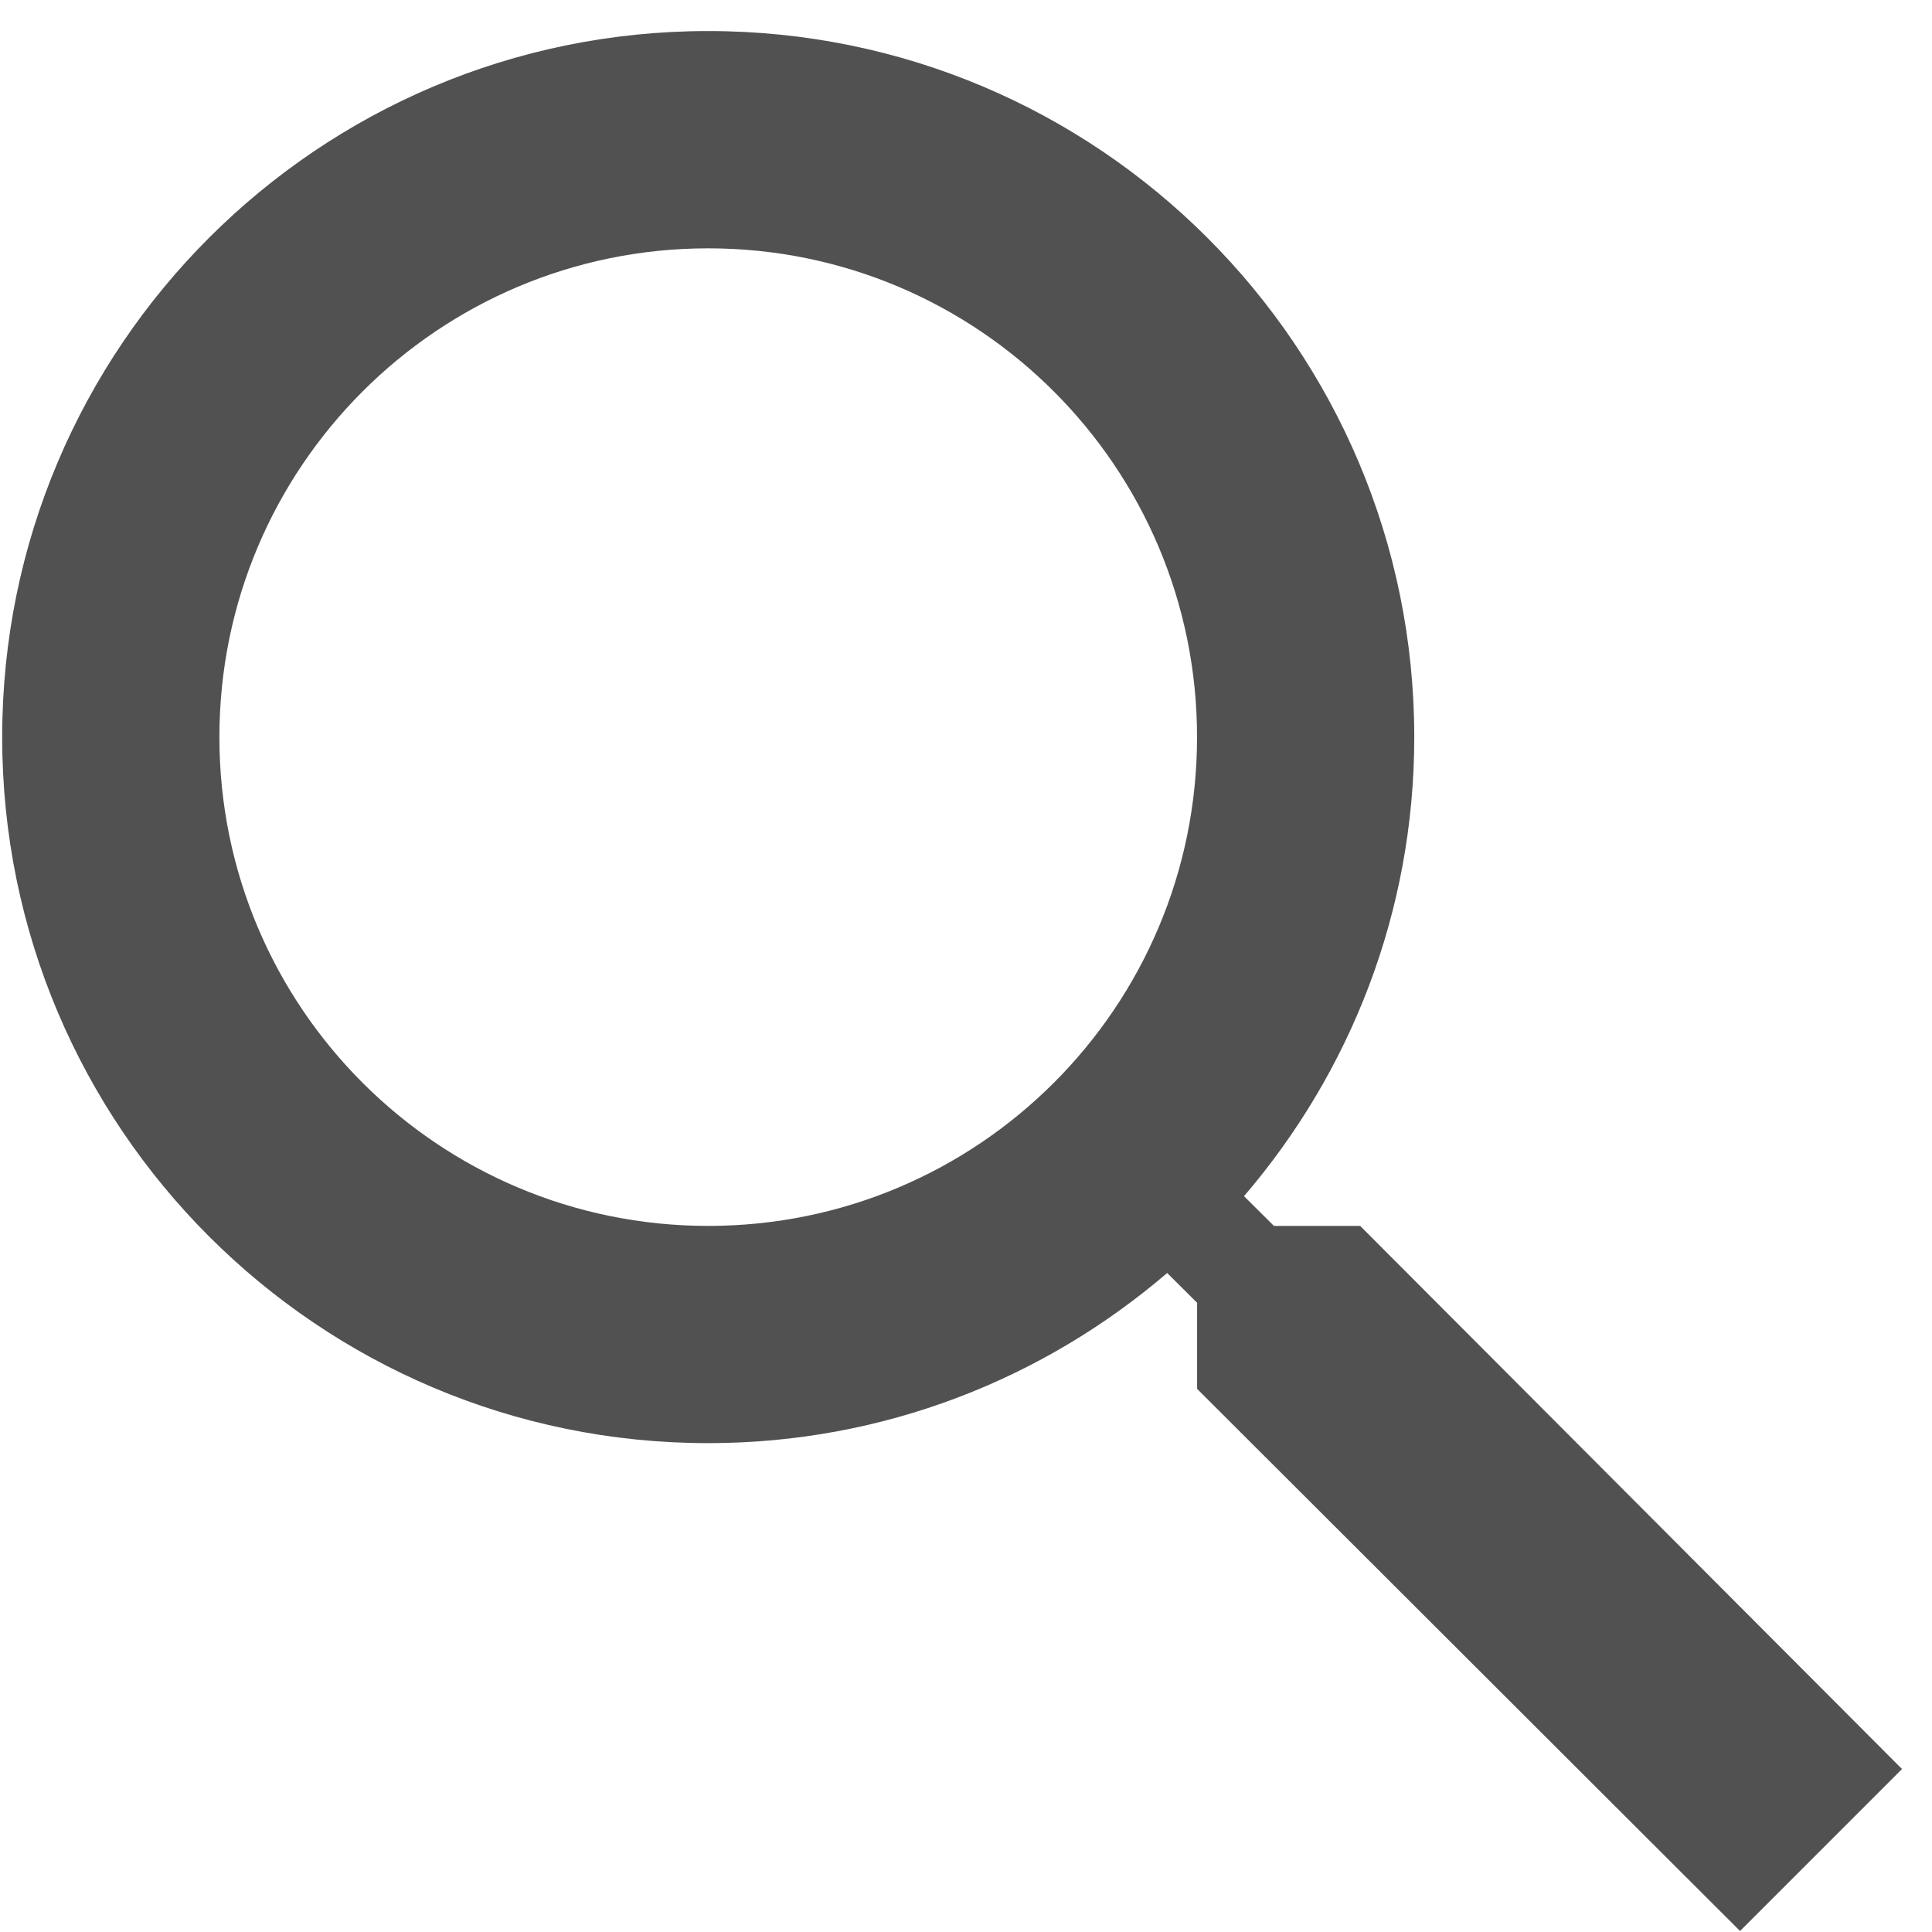
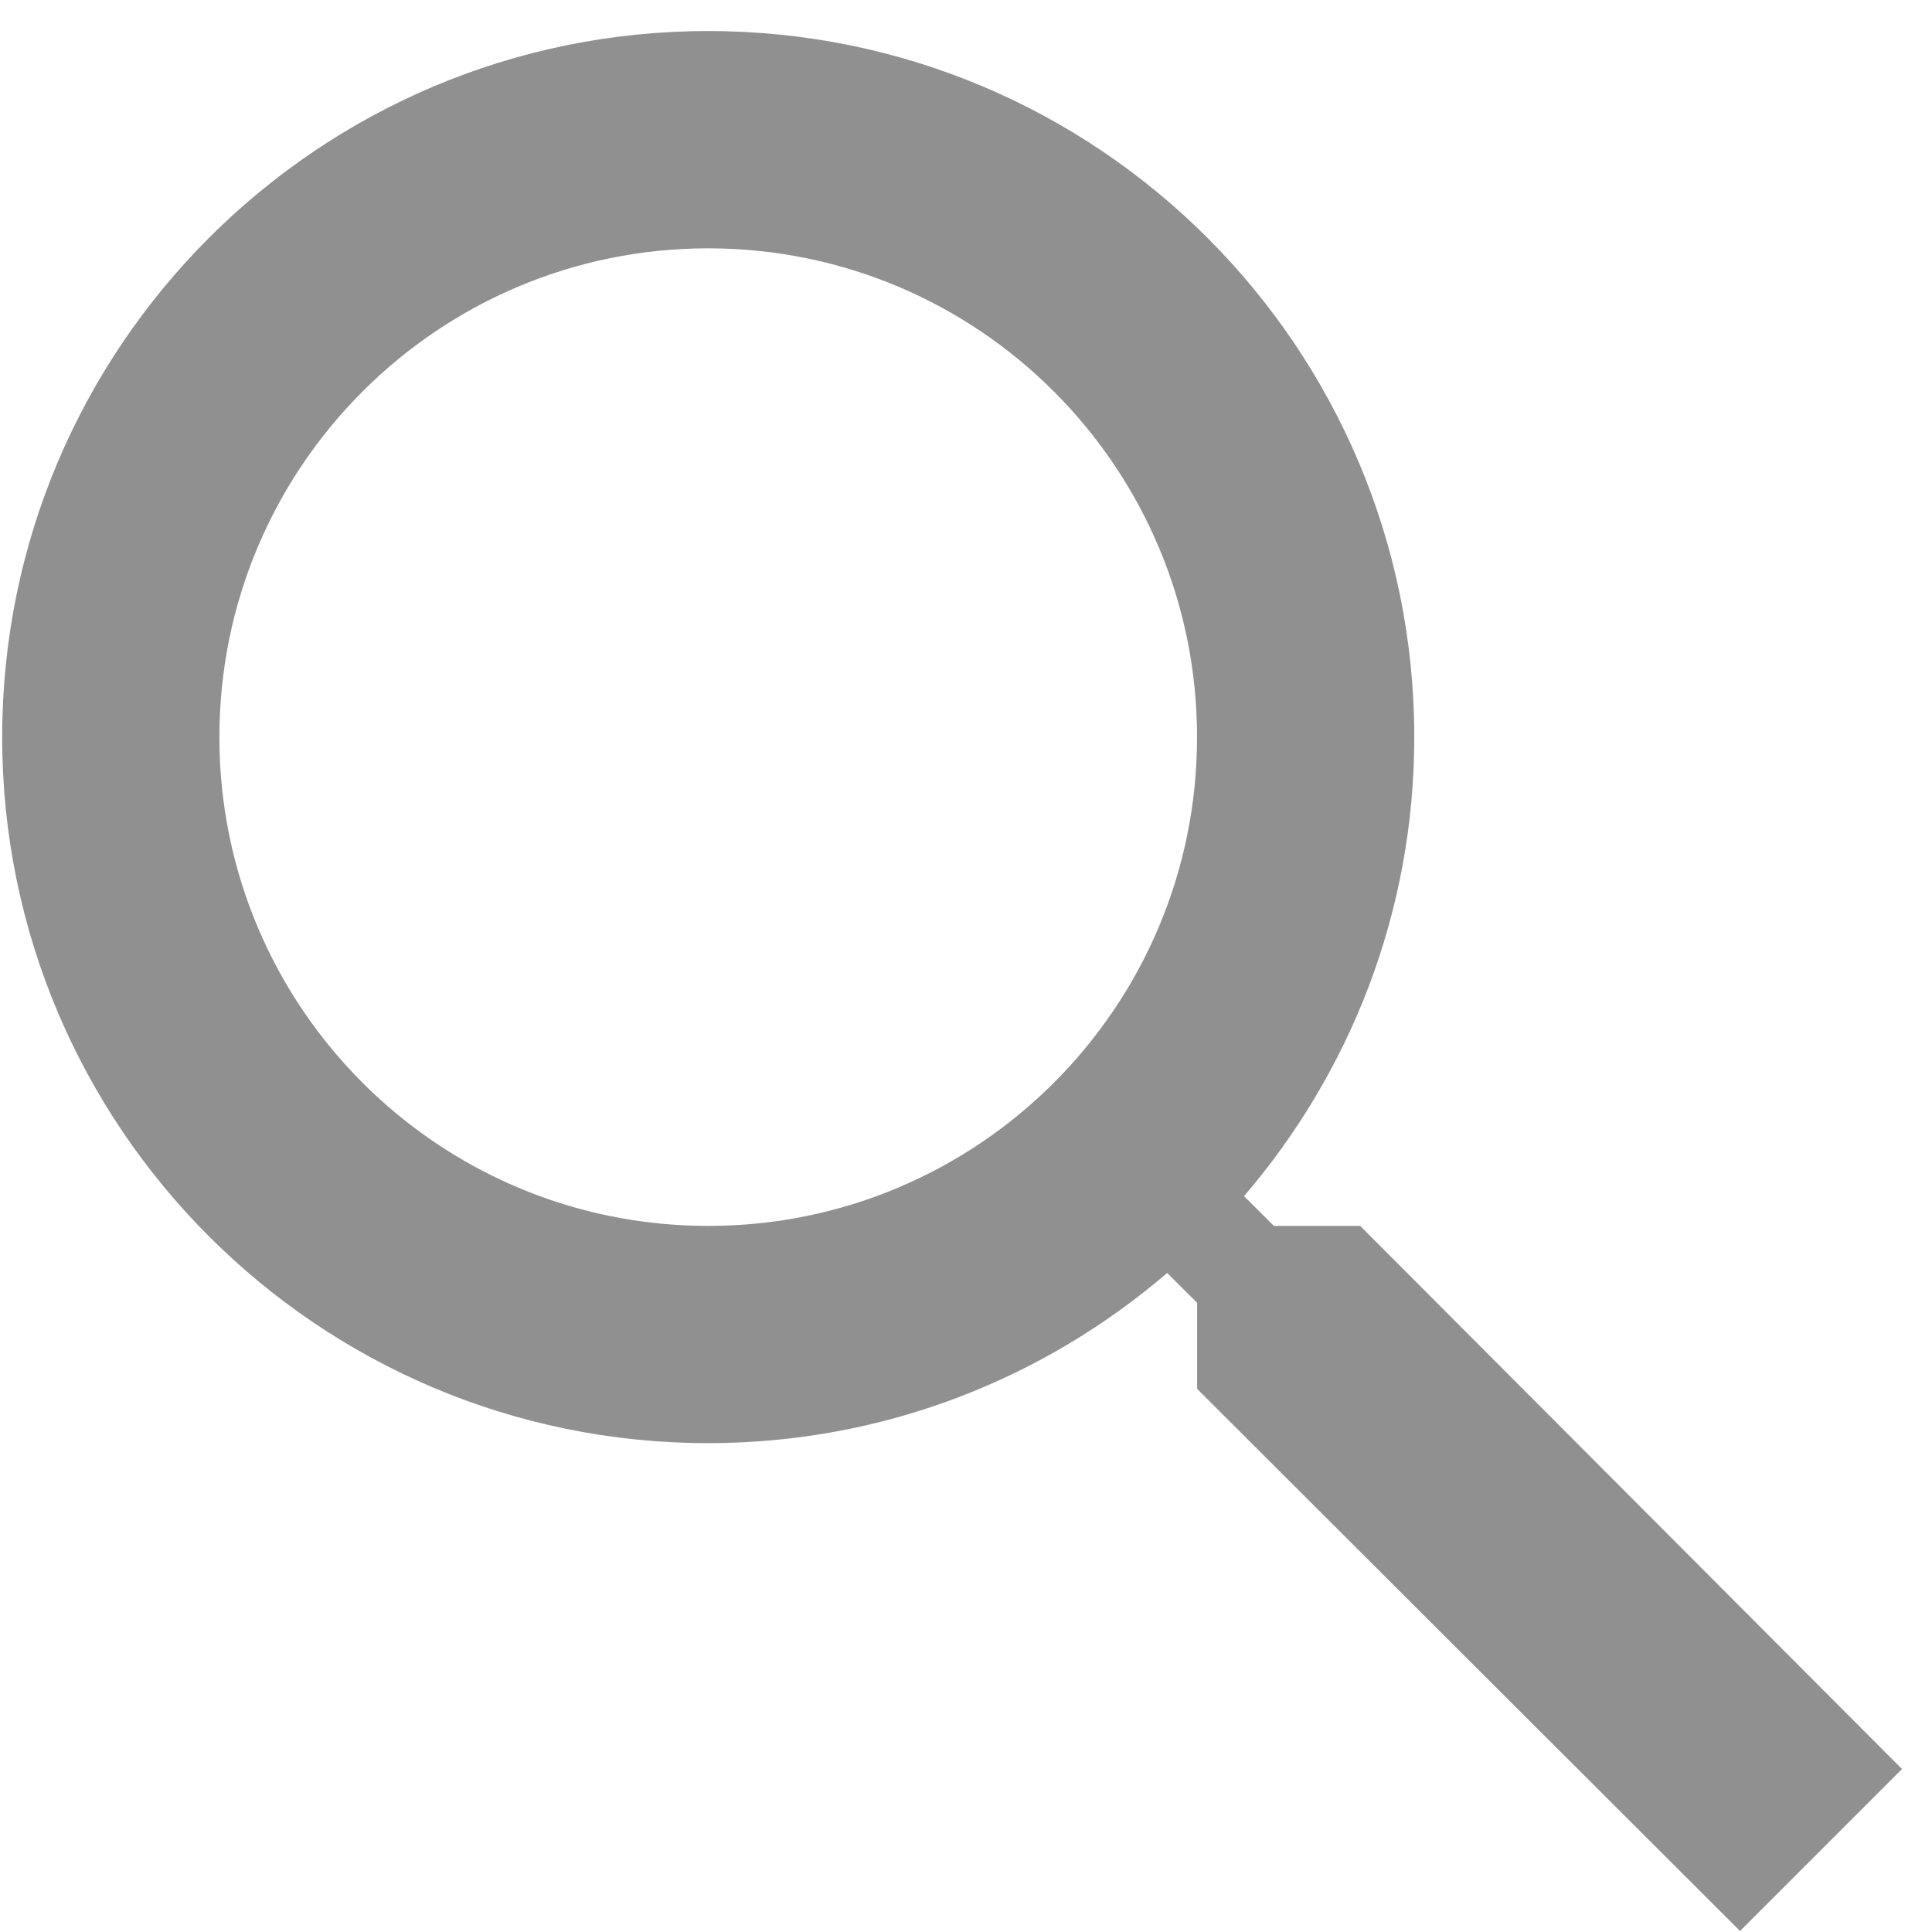
- <svg xmlns="http://www.w3.org/2000/svg" t="1546996351200" class="icon" style="" viewBox="0 0 1024 1024" version="1.1" p-id="3841" width="16" height="16">
+ <svg xmlns="http://www.w3.org/2000/svg" t="1547190680901" class="icon" style="" viewBox="0 0 1024 1024" version="1.1" p-id="919" width="16" height="16">
  <defs>
    <style type="text/css" />
  </defs>
-   <path d="M720.922 649.759l-45.708 0-15.866-15.769c56.135-65.452 90.244-150.321 90.244-243.301 0-206.681-167.554-374.236-374.236-374.236-206.65 0-374.203 167.555-374.203 374.236 0 206.682 167.553 374.203 374.203 374.203 92.948 0 177.817-34.077 243.269-90.18l15.865 15.801 0 45.611 287.771 287.348 85.846-85.846L720.922 649.759 720.922 649.759zM375.355 649.759c-143.088 0-259.07-115.982-259.07-259.07 0-143.087 115.982-259.07 259.07-259.07 143.12 0 259.102 115.983 259.102 259.07C634.456 533.777 518.476 649.759 375.355 649.759L375.355 649.759z" p-id="3842" fill="#515151" />
+   <path d="M720.922 649.759l-45.708 0-15.866-15.769c56.135-65.452 90.244-150.321 90.244-243.301 0-206.681-167.554-374.236-374.236-374.236-206.65 0-374.203 167.555-374.203 374.236 0 206.682 167.553 374.203 374.203 374.203 92.948 0 177.817-34.077 243.269-90.18l15.865 15.801 0 45.611 287.771 287.348 85.846-85.846L720.922 649.759 720.922 649.759zM375.355 649.759c-143.088 0-259.07-115.982-259.07-259.07 0-143.087 115.982-259.07 259.07-259.07 143.12 0 259.102 115.983 259.102 259.07C634.456 533.777 518.476 649.759 375.355 649.759L375.355 649.759z" p-id="920" fill="#909090" />
</svg>
